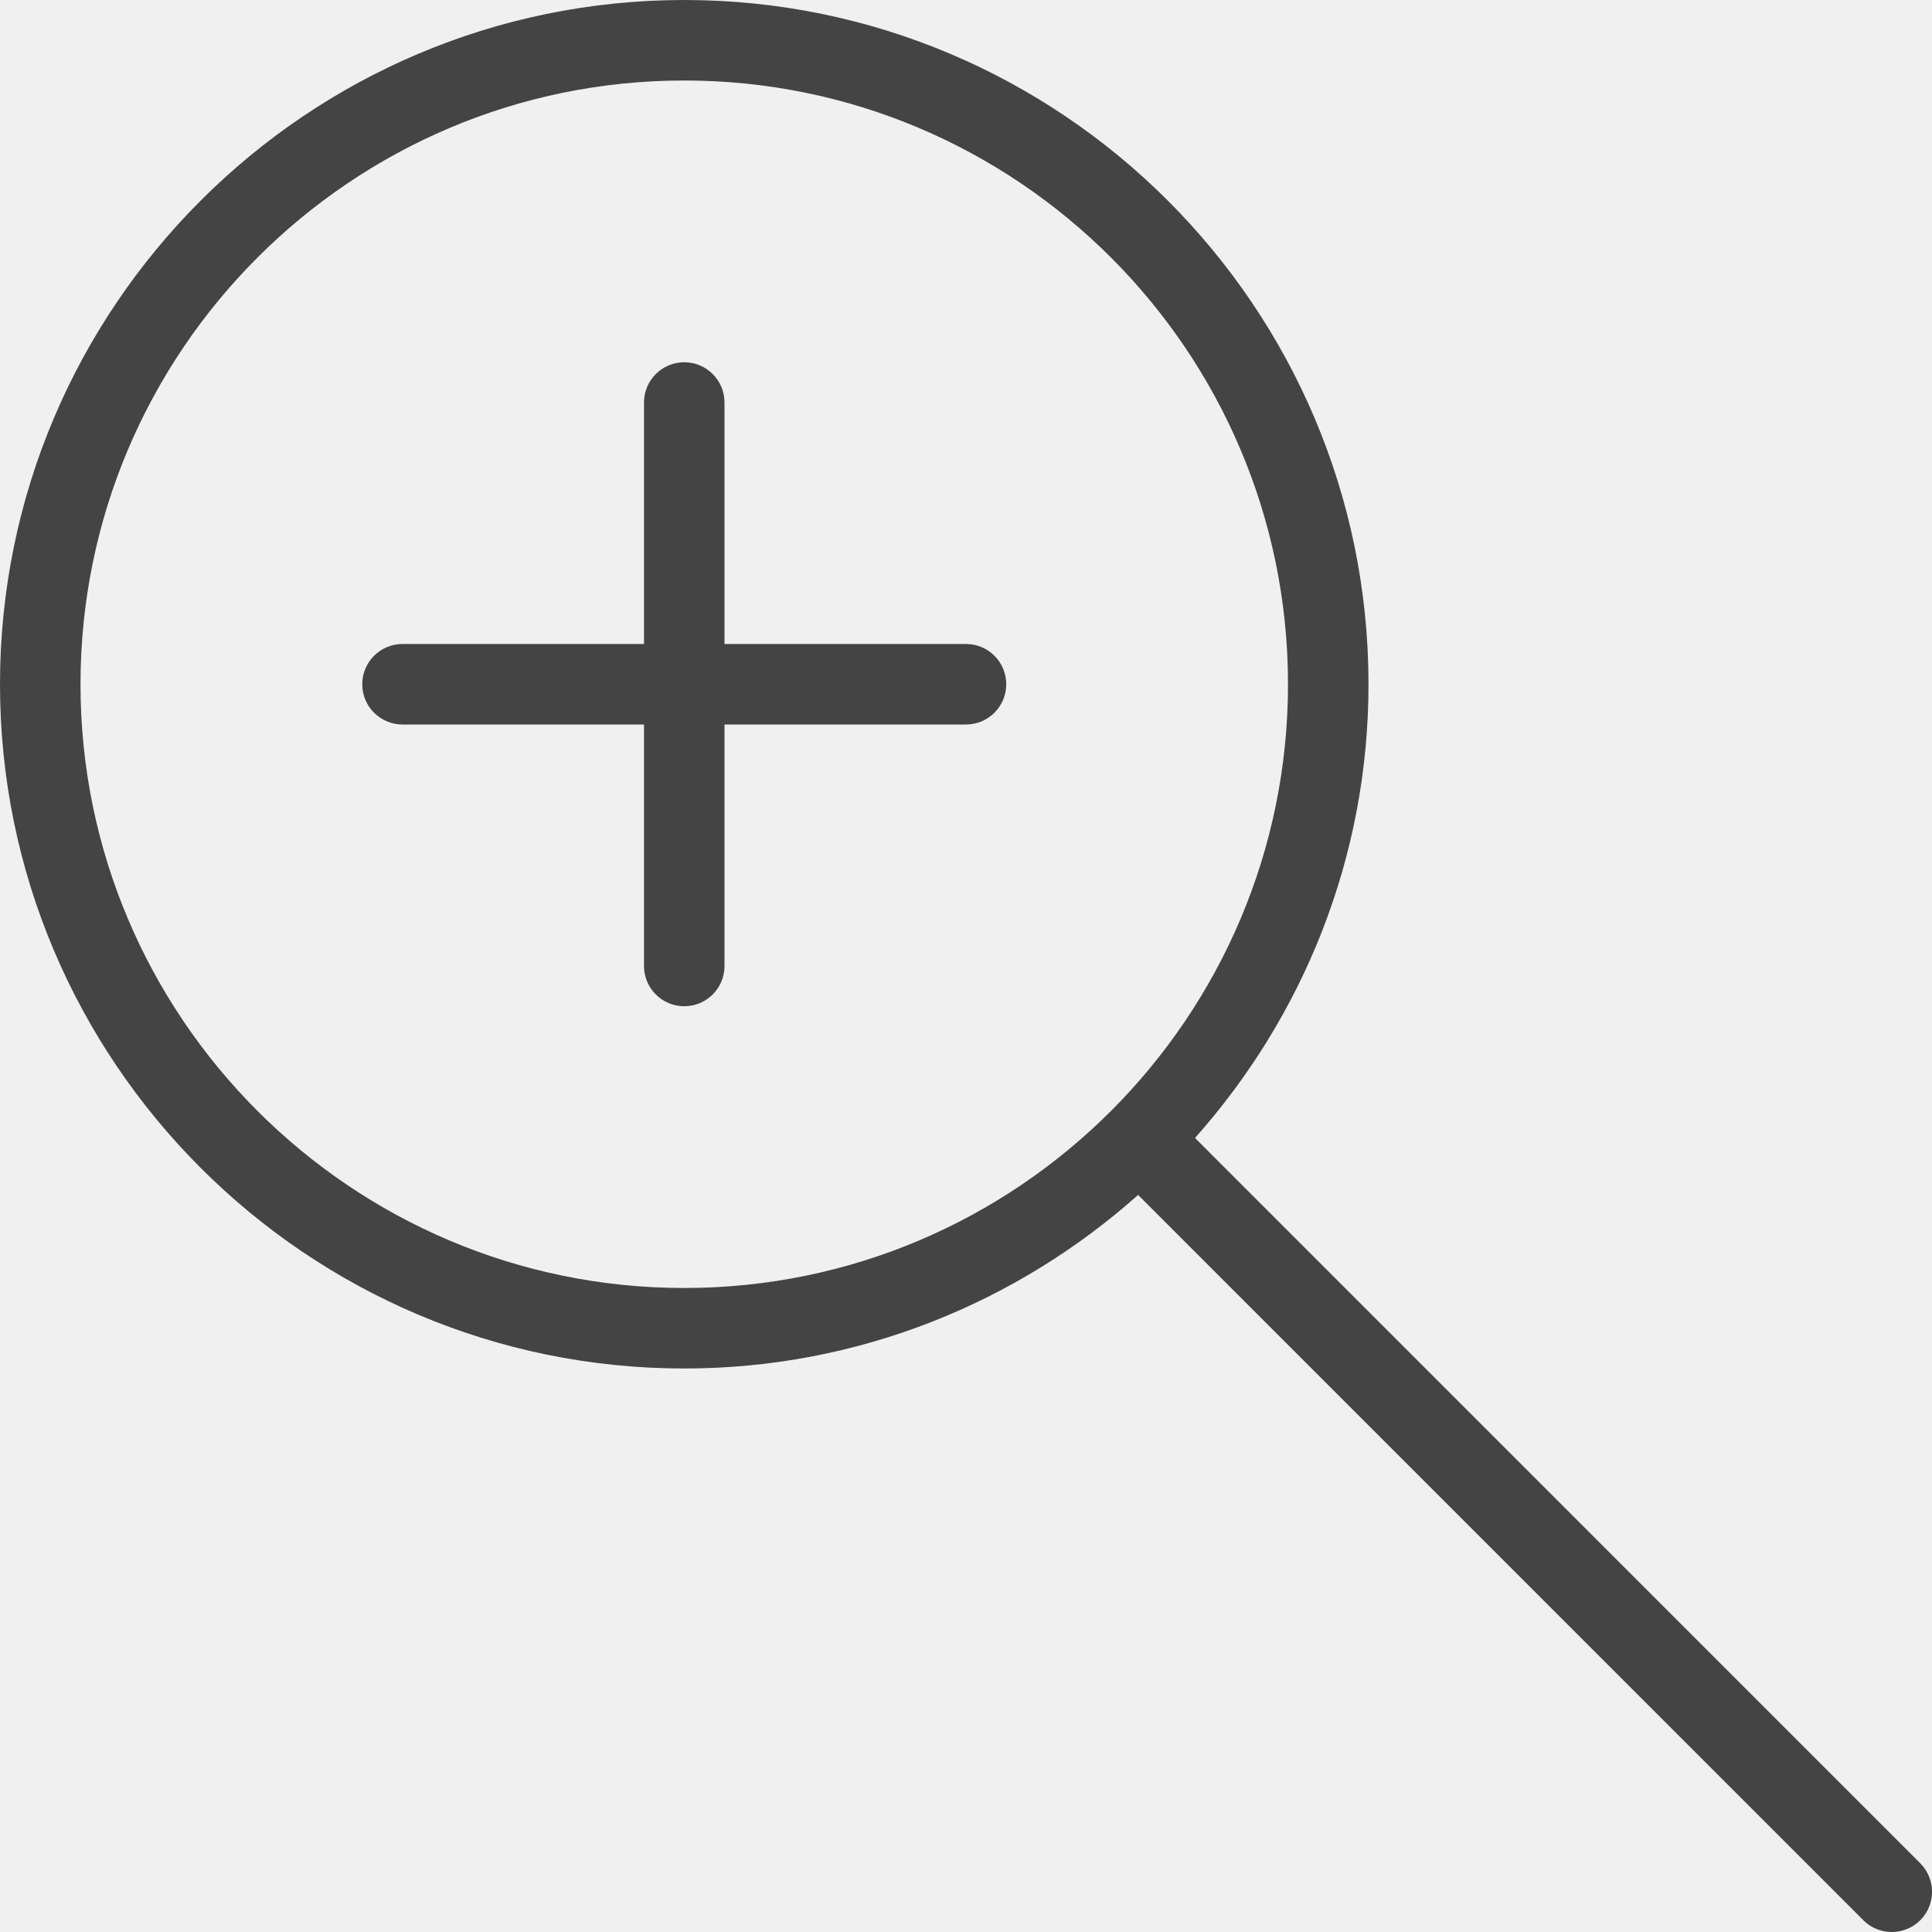
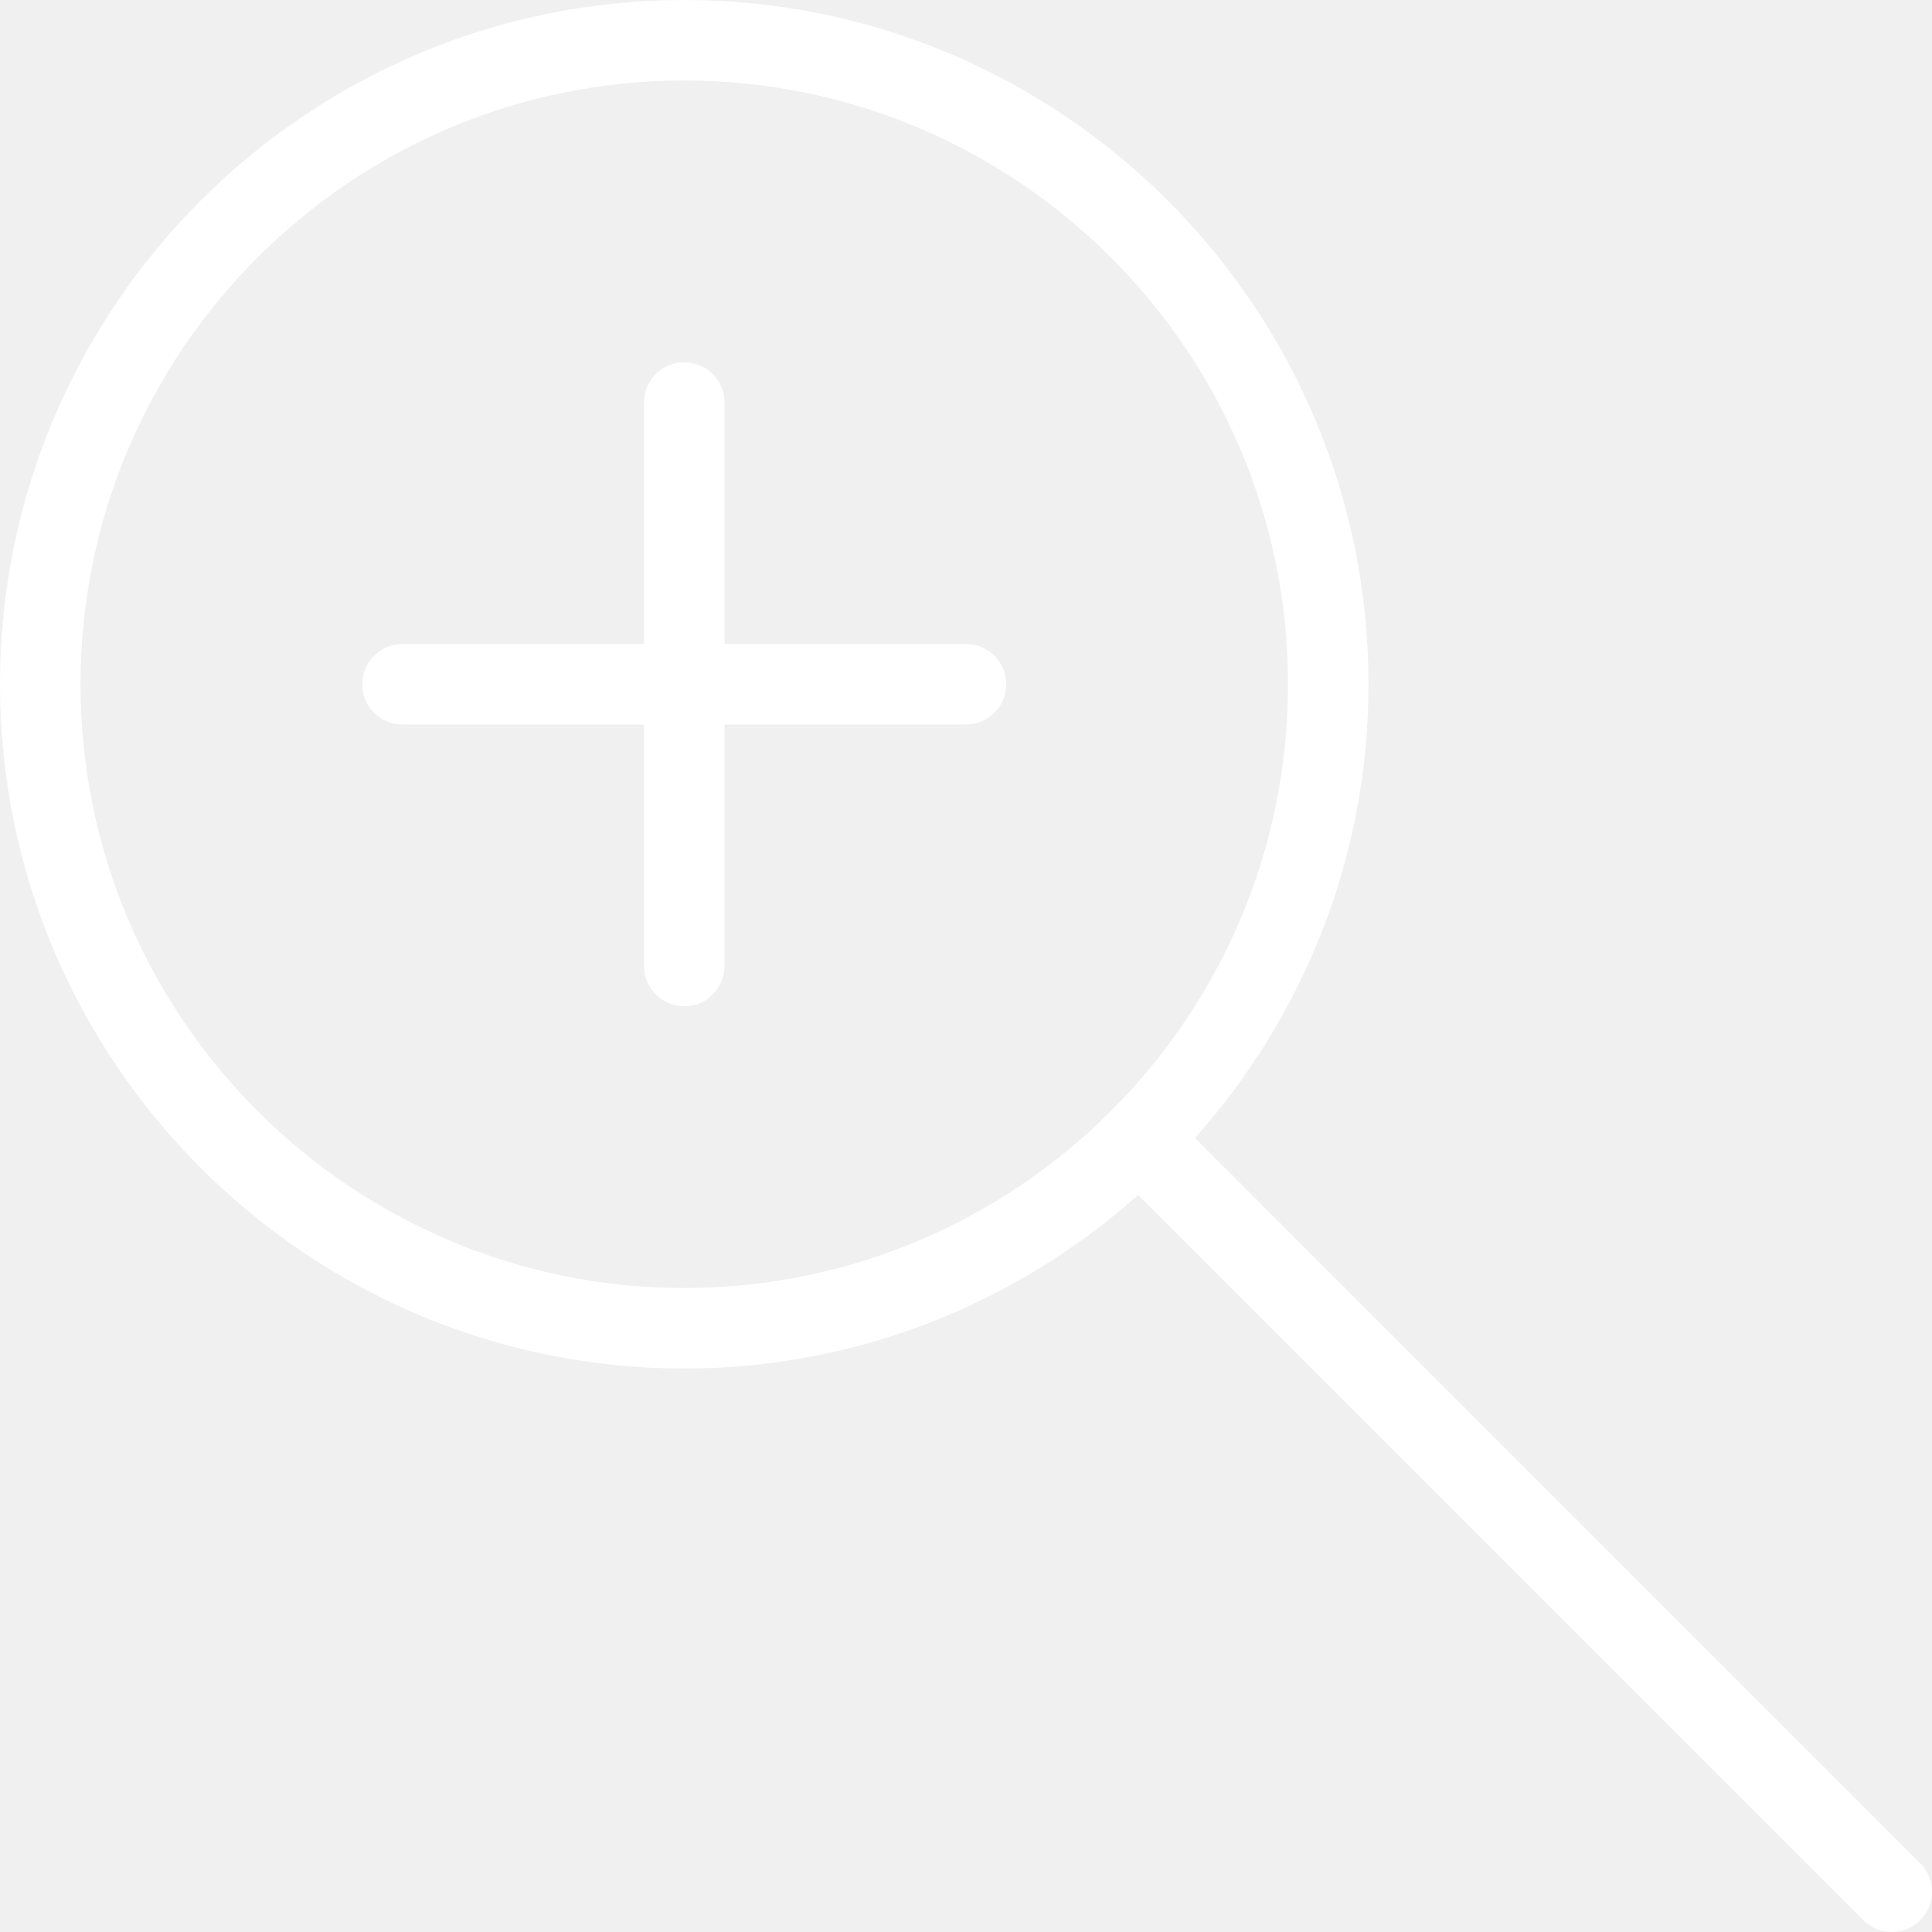
<svg xmlns="http://www.w3.org/2000/svg" width="24px" height="24px" viewBox="0 0 24 24" version="1.1">
  <defs />
  <g id="Page-1" stroke="none" stroke-width="1" fill="none" fill-rule="evenodd">
-     <g id="zoom-in" fill="#444">
+     <g id="zoom-in" fill="#fff">
      <g id="Group">
        <path d="M23.854,23.146 L14.845,14.136 C16.181,12.635 17,10.663 17,8.5 C17,3.813 13.187,0 8.5,0 C3.813,0 0,3.813 0,8.5 C0,13.187 3.813,17 8.5,17 C10.664,17 12.636,16.181 14.138,14.844 L23.147,23.854 C23.244,23.951 23.372,24 23.5,24 C23.628,24 23.756,23.951 23.854,23.854 C24.049,23.658 24.049,23.342 23.854,23.146 L23.854,23.146 Z M1,8.5 C1,4.364 4.364,1 8.5,1 C12.636,1 16,4.364 16,8.5 C16,12.636 12.636,16 8.5,16 C4.364,16 1,12.636 1,8.5 L1,8.5 Z" id="Shape" />
        <path d="M12,8 L9,8 L9,5 C9,4.724 8.776,4.5 8.5,4.5 C8.224,4.5 8,4.724 8,5 L8,8 L5,8 C4.724,8 4.5,8.224 4.5,8.5 C4.5,8.776 4.724,9 5,9 L8,9 L8,12 C8,12.276 8.224,12.5 8.5,12.5 C8.776,12.5 9,12.276 9,12 L9,9 L12,9 C12.276,9 12.5,8.776 12.5,8.5 C12.5,8.224 12.276,8 12,8 L12,8 Z" id="Shape" />
      </g>
    </g>
  </g>
</svg>
